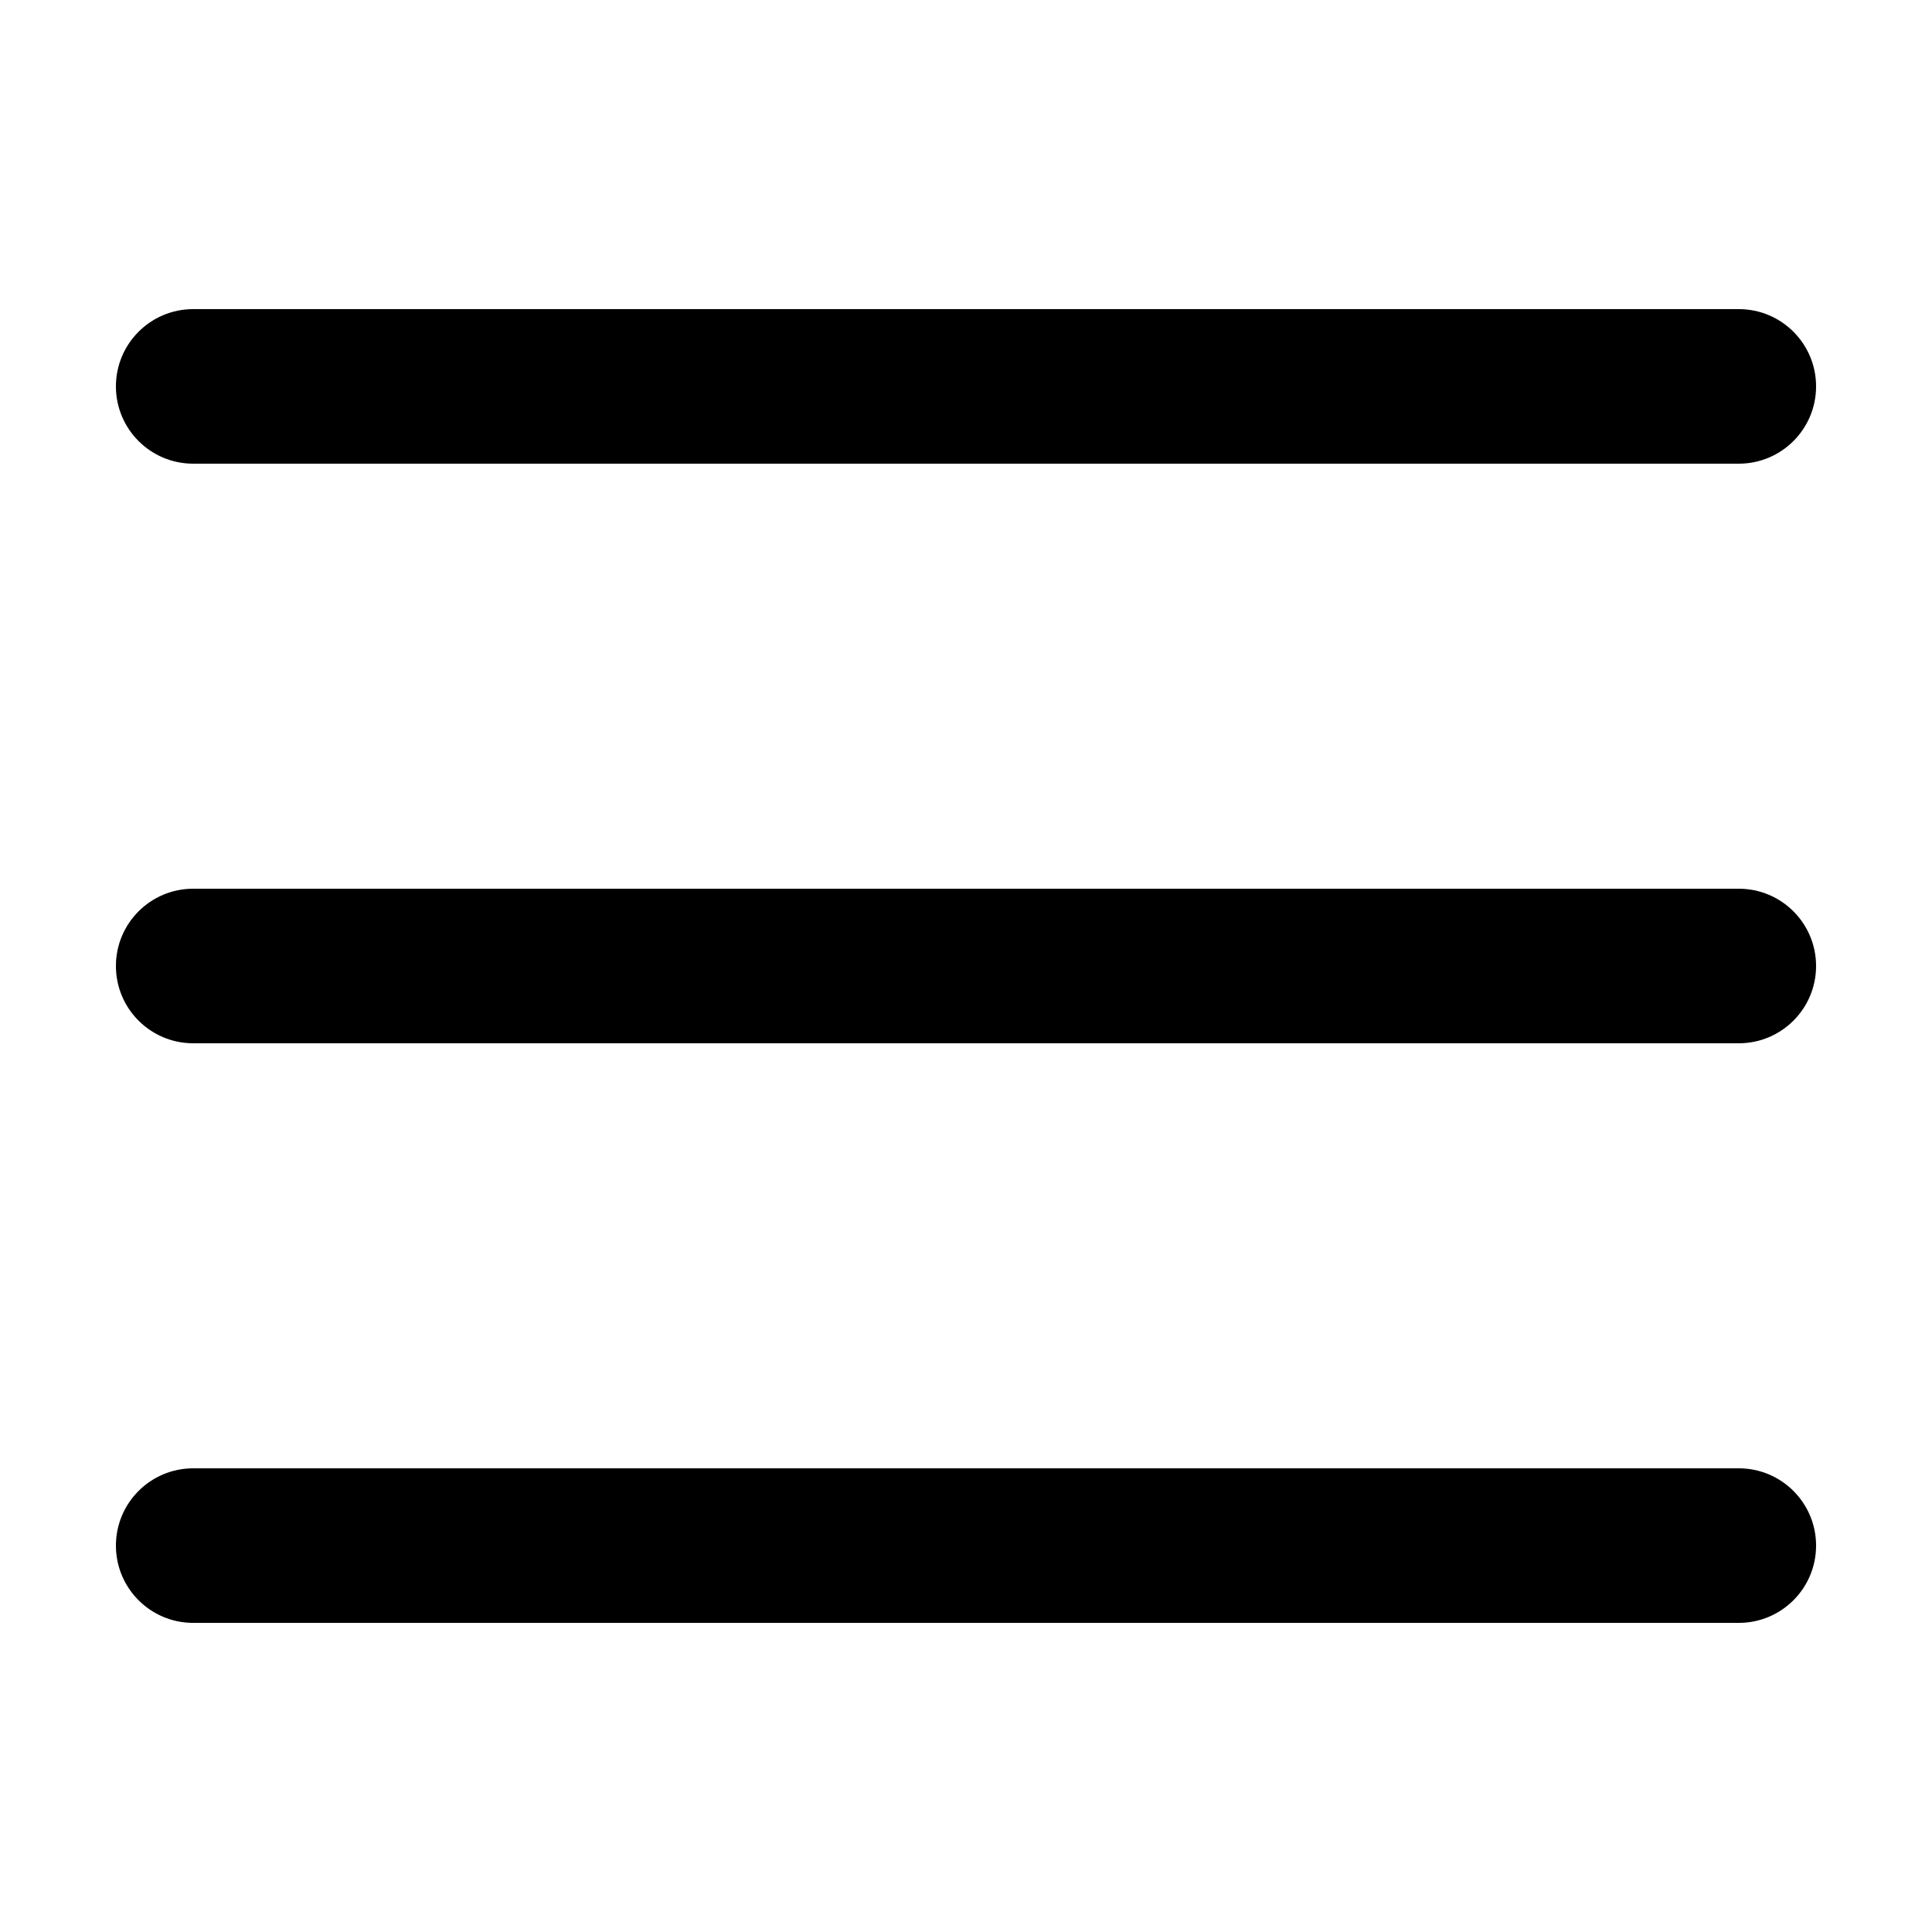
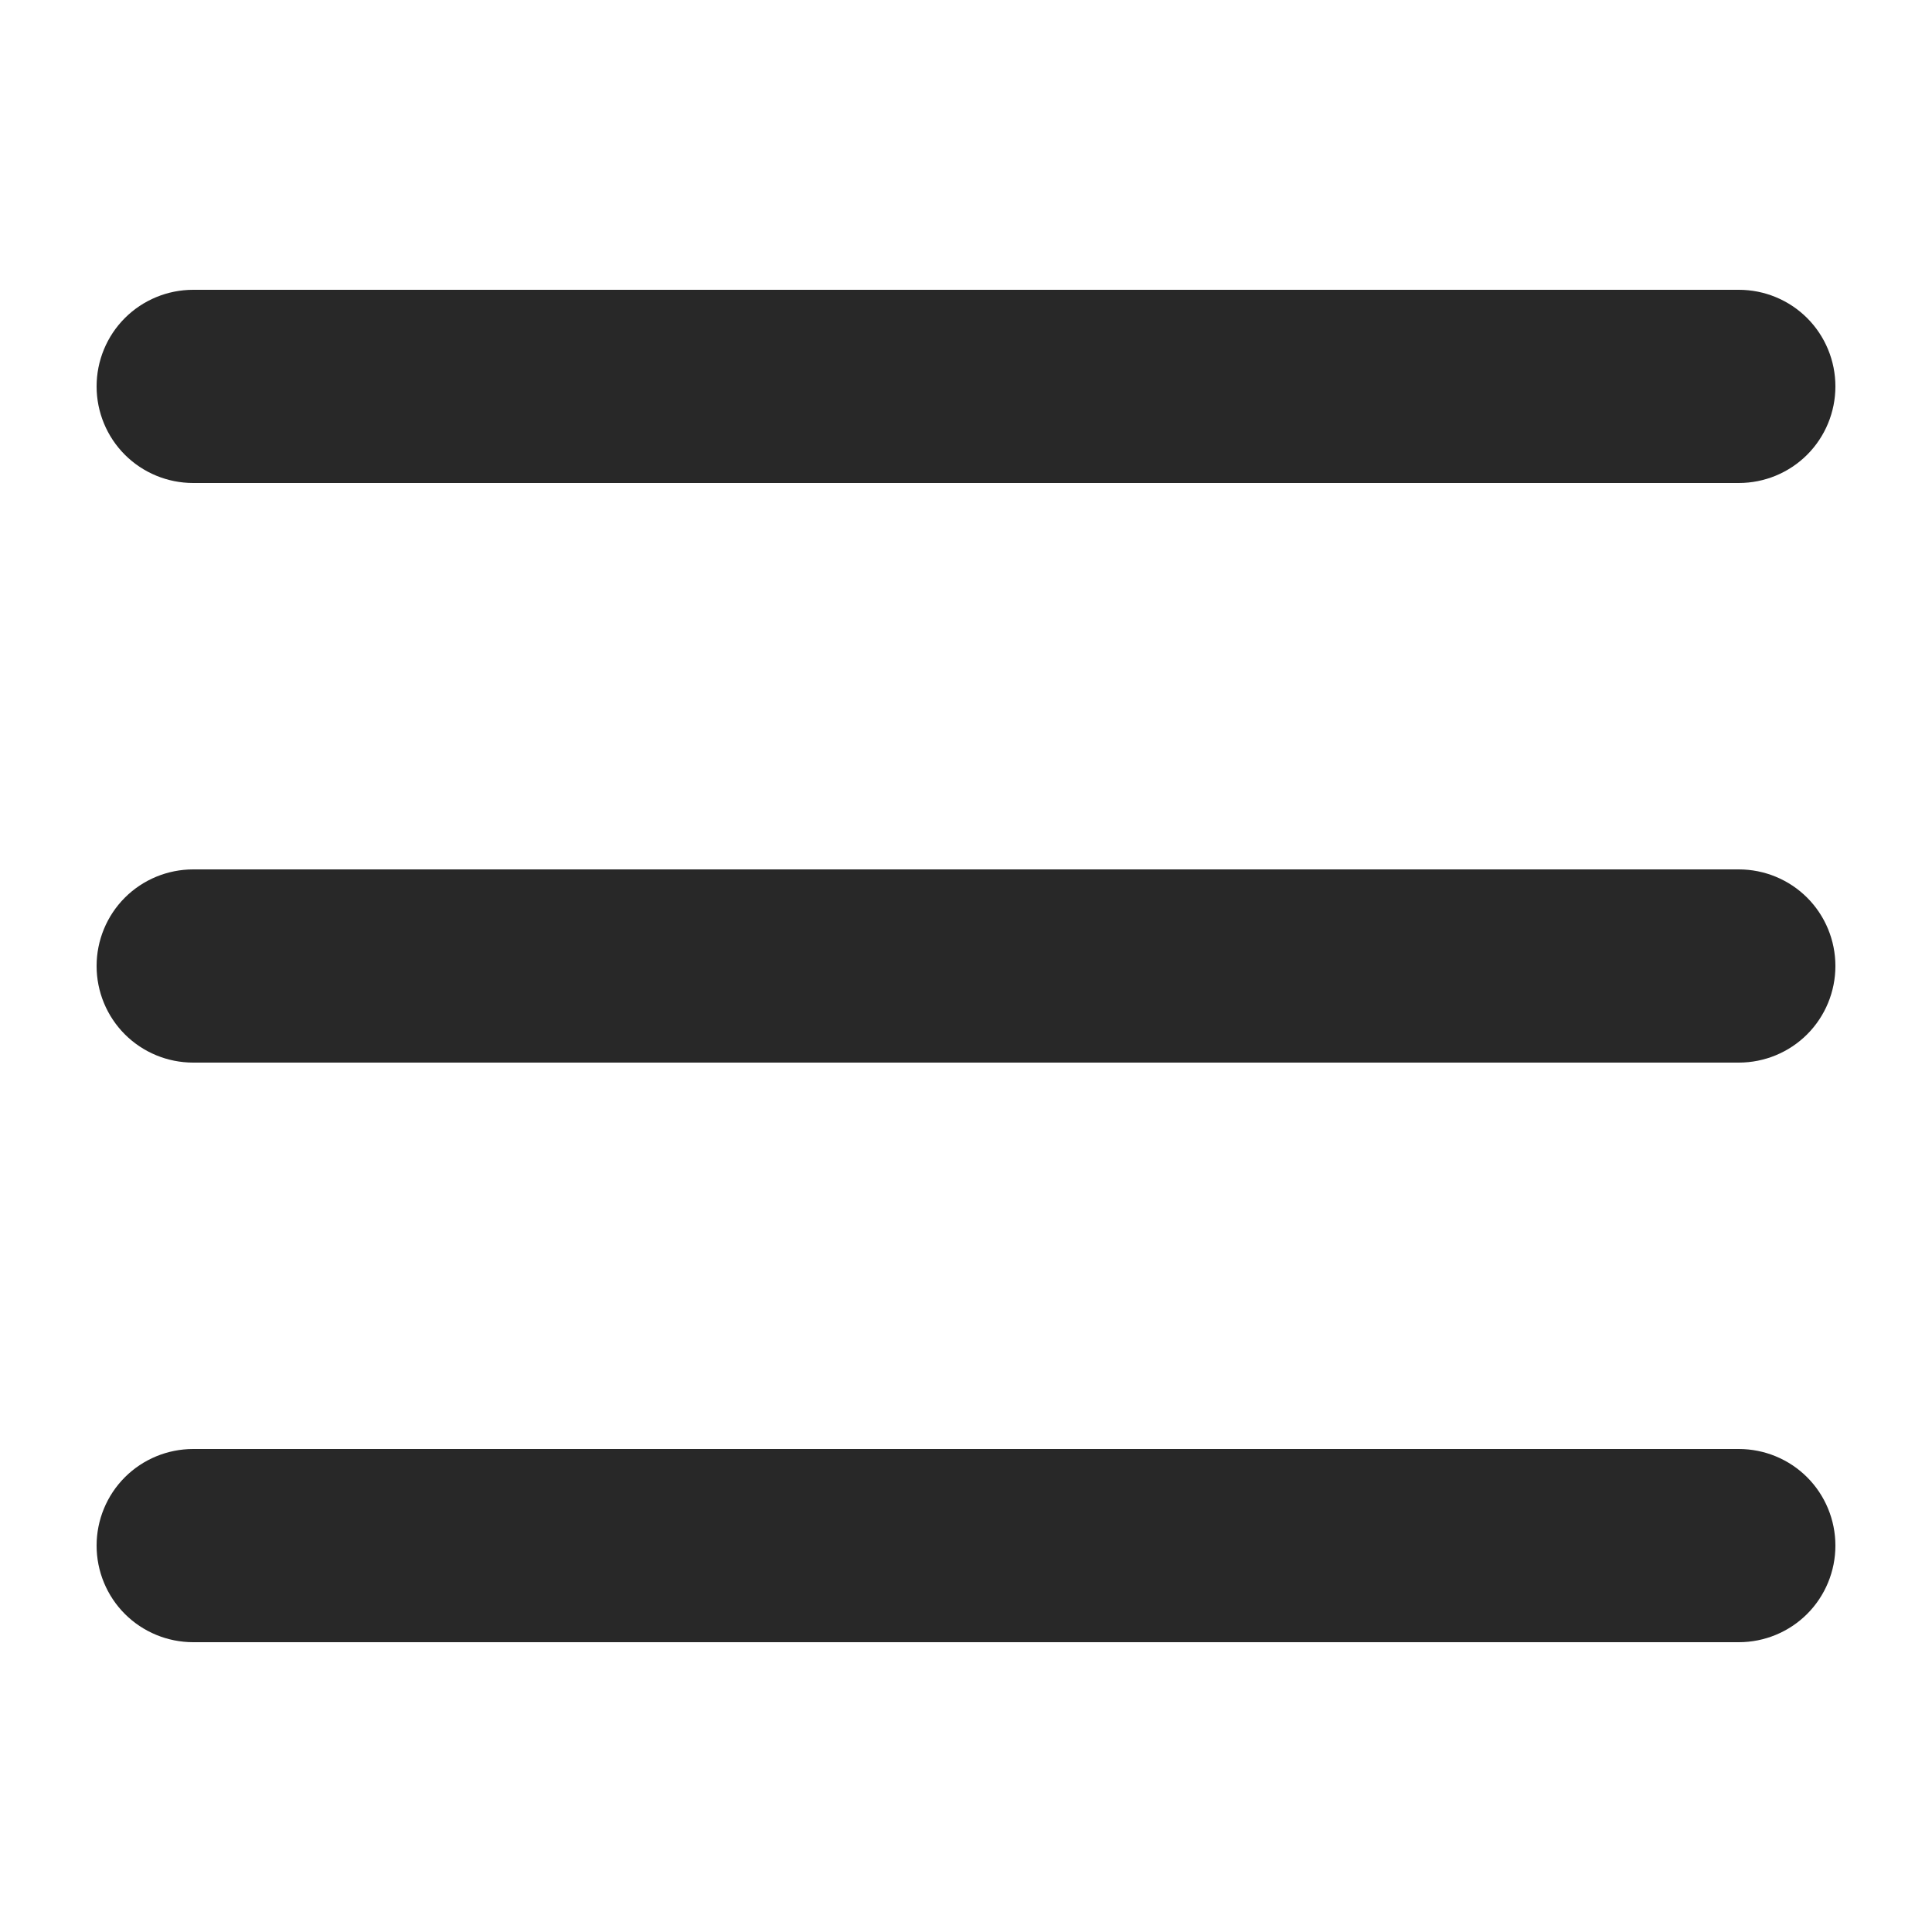
- <svg xmlns="http://www.w3.org/2000/svg" viewBox="0 0 50 50" width="50px" height="50px">
-   <path d="M 5 8 A 2 2 0 1 0 5 12 L 45 12 A 2 2 0 1 0 45 8 L 5 8 z M 5 23 A 2 2 0 1 0 5 27 L 45 27 A 2 2 0 1 0 45 23 L 5 23 z M 5 38 A 2 2 0 1 0 5 42 L 45 42 A 2 2 0 1 0 45 38 L 5 38 z" />
+ <svg xmlns="http://www.w3.org/2000/svg" width="16" height="16" viewBox="0 0 16 16" fill="none">
+   <path fill-rule="evenodd" clip-rule="evenodd" d="M15.2 3.2C15.2 3.412 15.116 3.616 14.966 3.766C14.816 3.916 14.612 4 14.4 4H1.6C1.388 4 1.184 3.916 1.034 3.766C0.884 3.616 0.8 3.412 0.8 3.2C0.8 2.988 0.884 2.784 1.034 2.634C1.184 2.484 1.388 2.4 1.6 2.4H14.4C14.612 2.4 14.816 2.484 14.966 2.634C15.116 2.784 15.2 2.988 15.2 3.2ZM15.2 8C15.2 8.212 15.116 8.416 14.966 8.566C14.816 8.716 14.612 8.8 14.4 8.8H1.6C1.388 8.8 1.184 8.716 1.034 8.566C0.884 8.416 0.8 8.212 0.8 8C0.8 7.788 0.884 7.584 1.034 7.434C1.184 7.284 1.388 7.2 1.6 7.2H14.4C14.612 7.2 14.816 7.284 14.966 7.434C15.116 7.584 15.2 7.788 15.2 8ZM14.4 13.6C14.612 13.6 14.816 13.516 14.966 13.366C15.116 13.216 15.2 13.012 15.2 12.8C15.2 12.588 15.116 12.384 14.966 12.234C14.816 12.084 14.612 12 14.4 12H1.6C1.388 12 1.184 12.084 1.034 12.234C0.884 12.384 0.8 12.588 0.8 12.8C0.8 13.012 0.884 13.216 1.034 13.366C1.184 13.516 1.388 13.6 1.6 13.6H14.4Z" fill="#282828" />
</svg>
